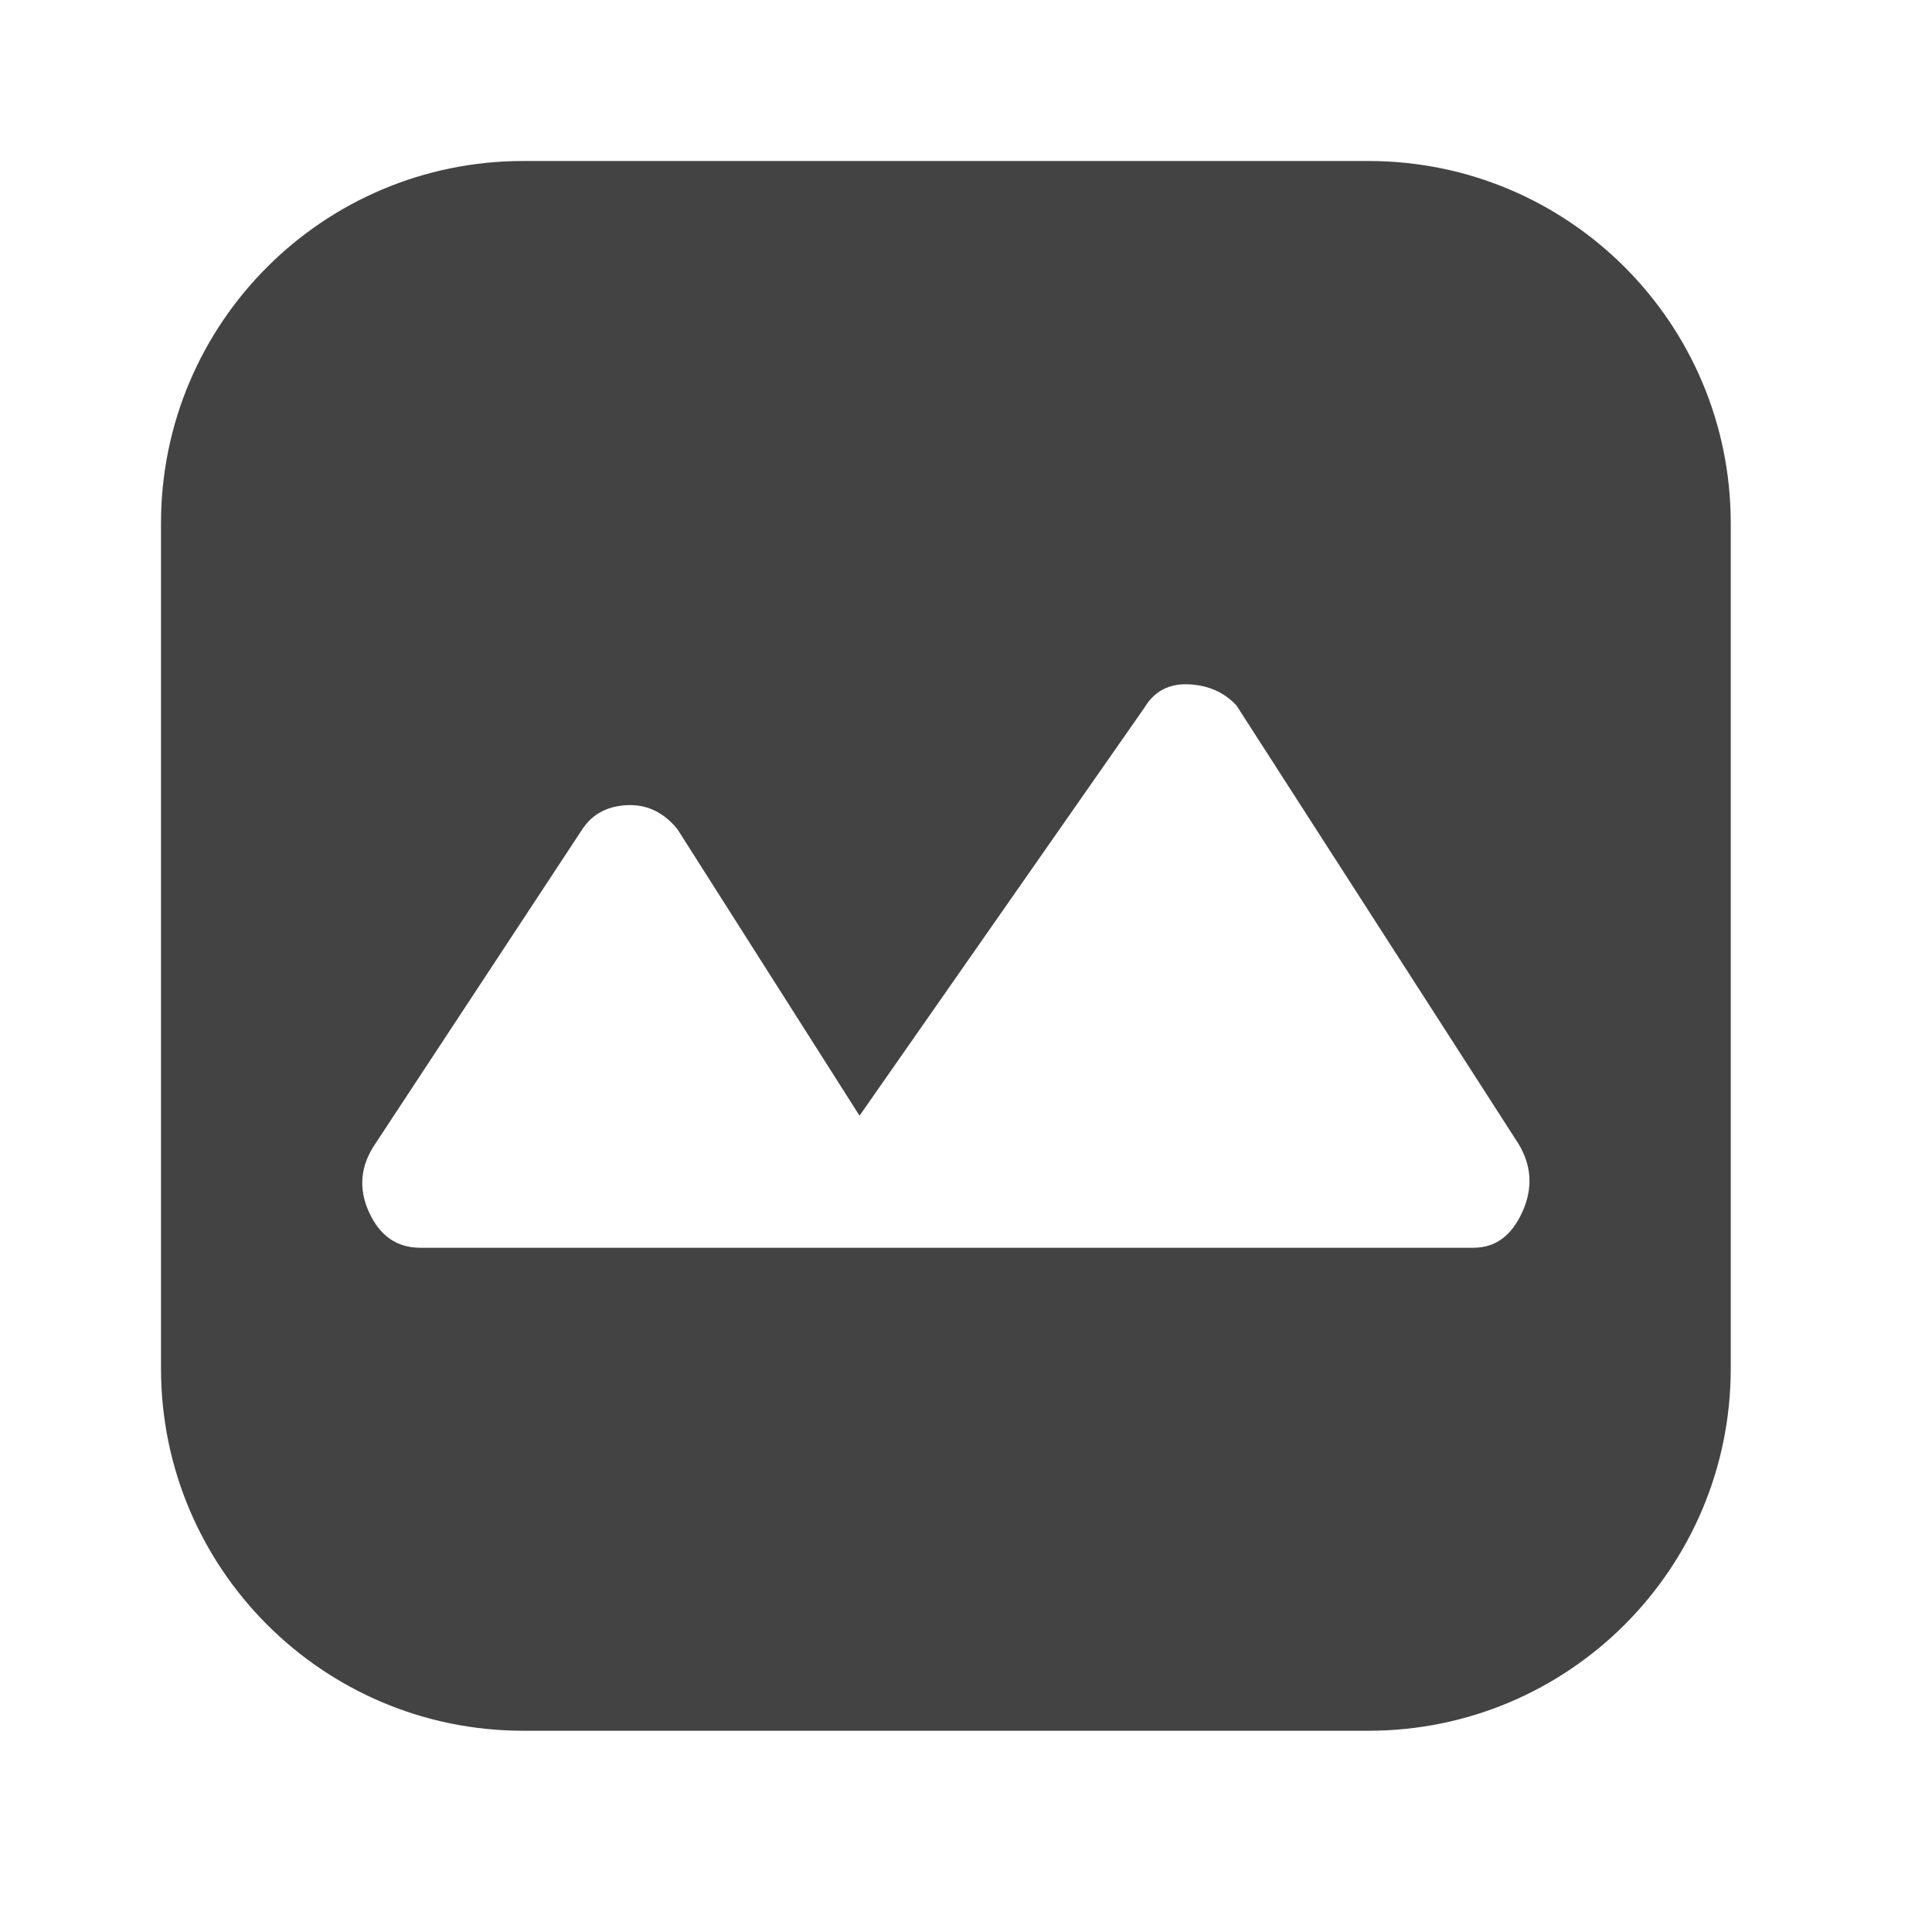
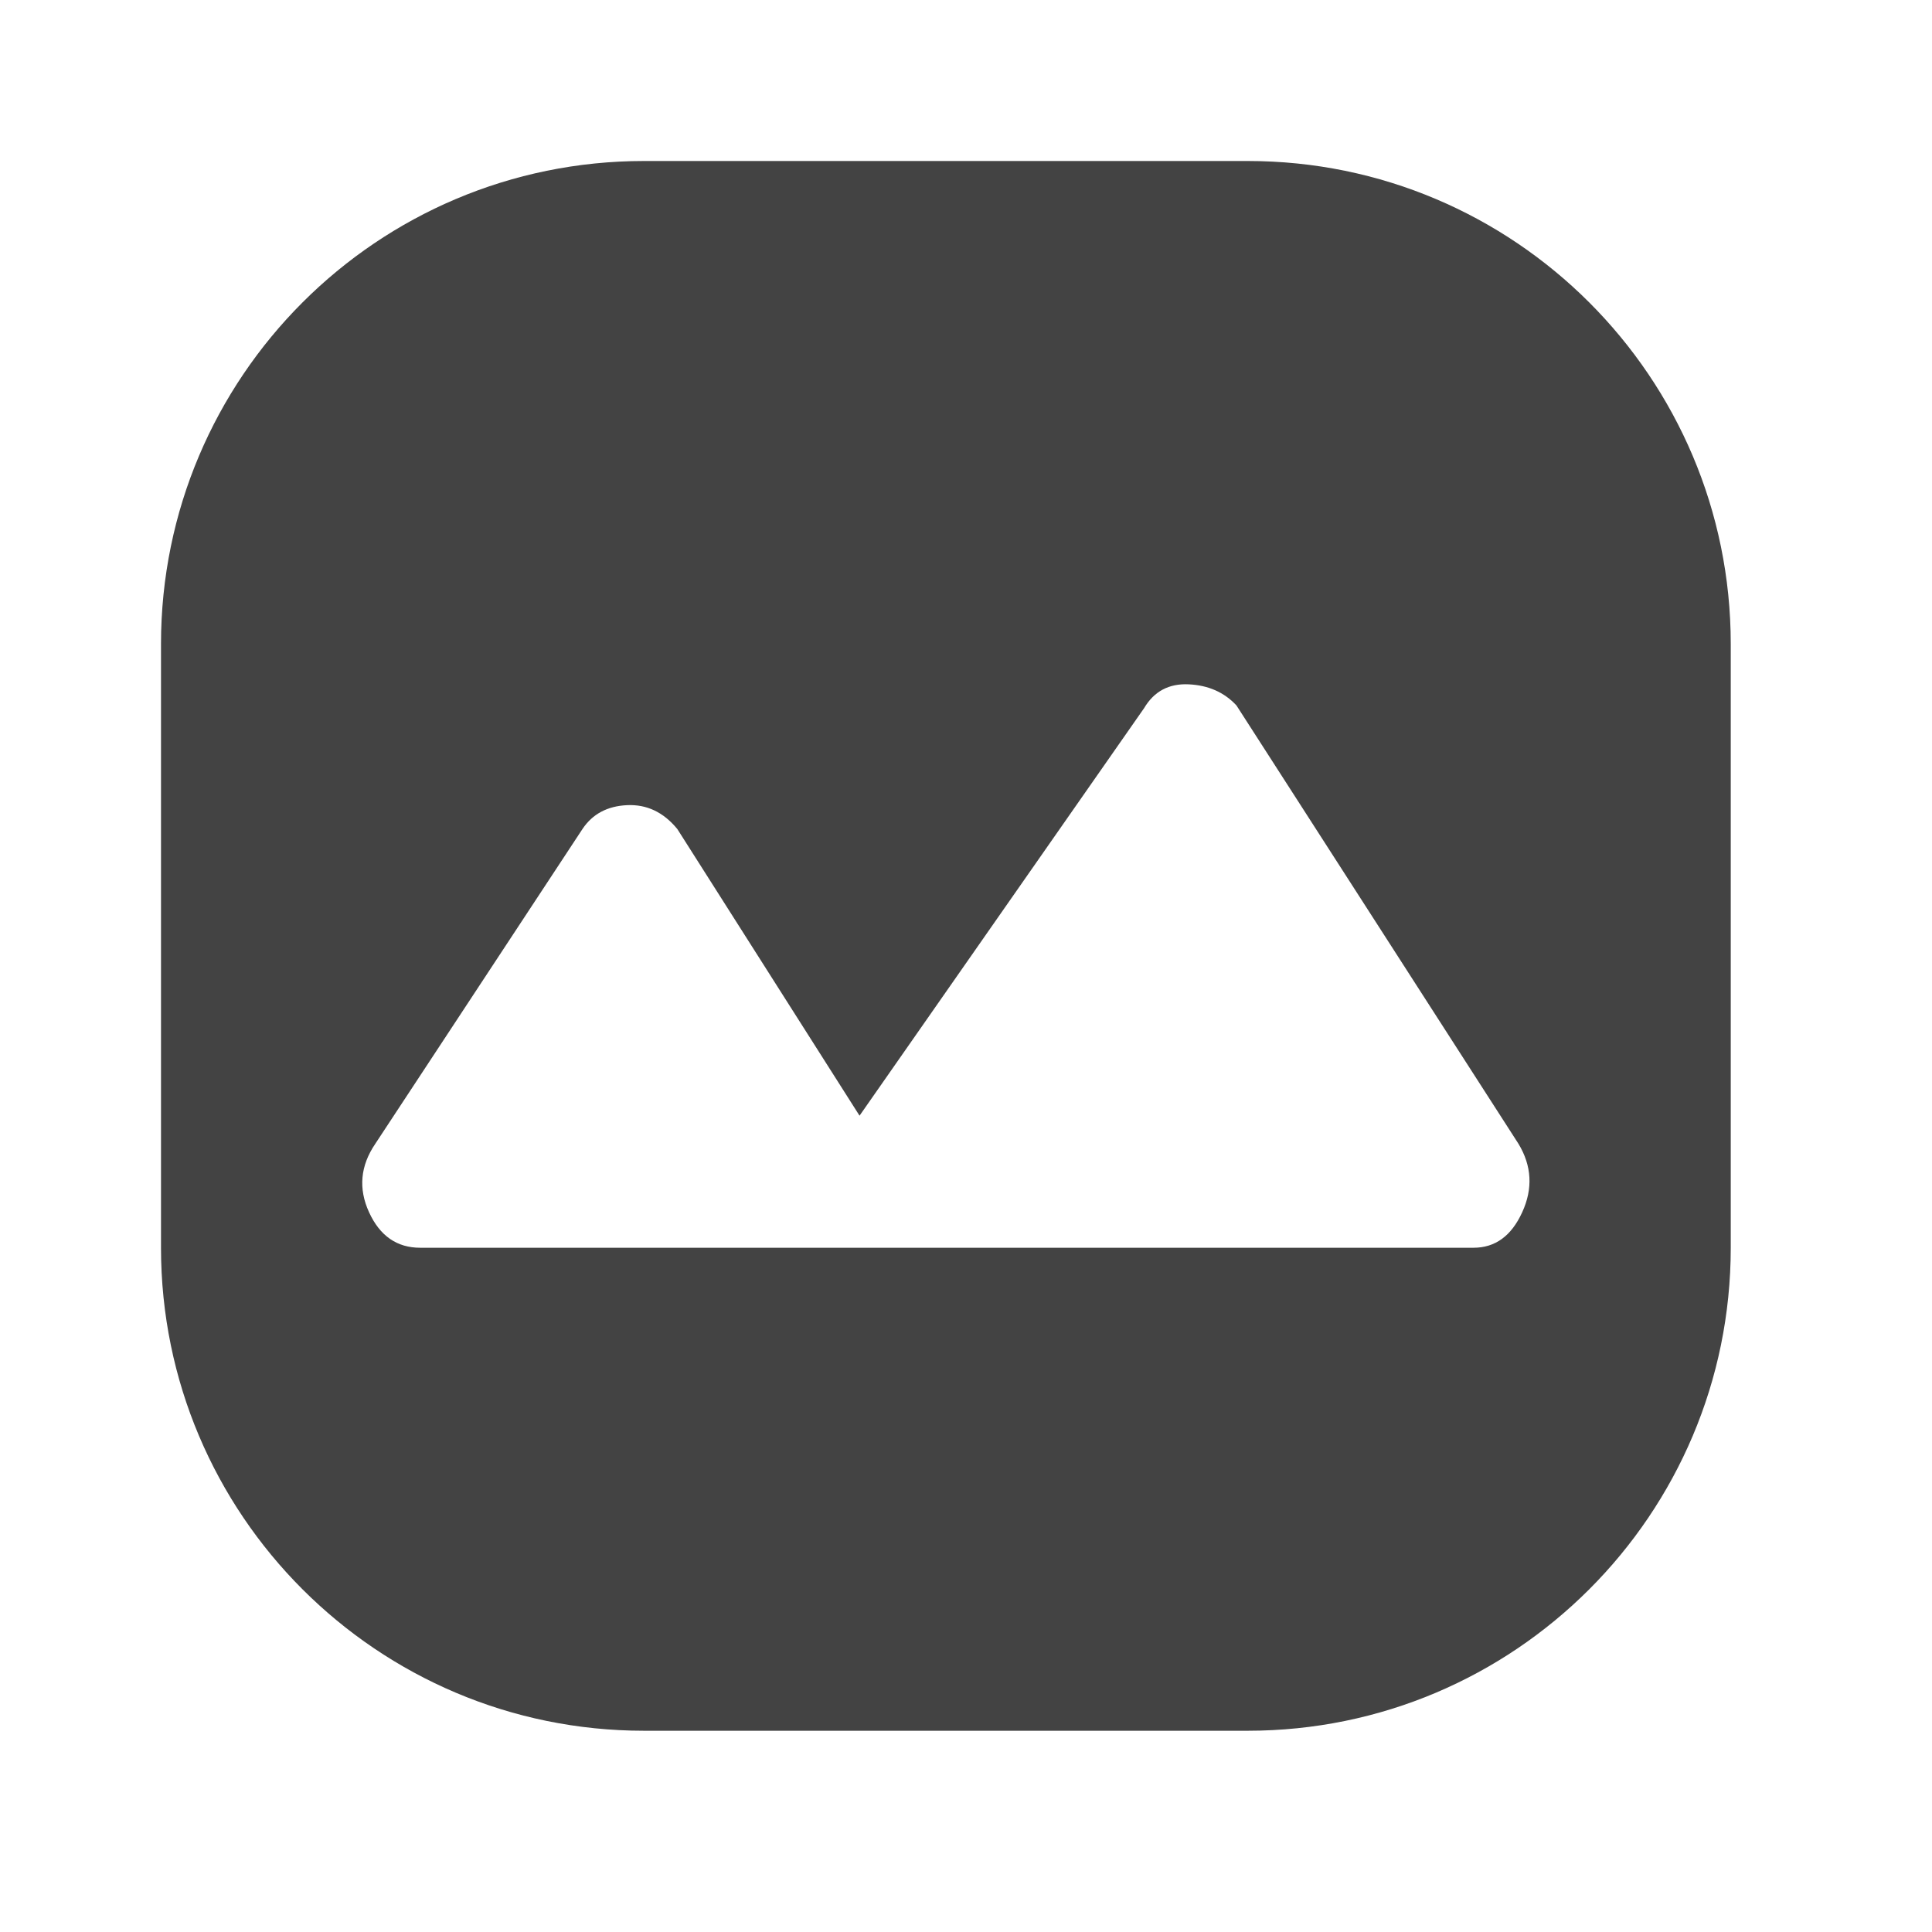
<svg xmlns="http://www.w3.org/2000/svg" width="48" height="48" viewBox="0 0 48 48" fill="none">
-   <path fill-rule="evenodd" clip-rule="evenodd" d="M13 4C8.029 4 4 8.029 4 13V34C4 38.971 8.029 43 13 43H34C38.971 43 43 38.971 43 34V13C43 8.029 38.971 4 34 4H13ZM36.61 31H10.44C9.862 31 9.438 30.706 9.169 30.118C8.9 29.531 8.952 28.964 9.324 28.417L14.471 20.597C14.719 20.225 15.088 20.027 15.578 20.004C16.068 19.981 16.484 20.178 16.828 20.597L21.355 27.719L28.424 17.595C28.672 17.176 29.041 16.979 29.531 17.002C30.021 17.025 30.416 17.2 30.719 17.526L37.726 28.417C38.057 28.964 38.088 29.531 37.819 30.118C37.551 30.706 37.148 31 36.61 31Z" fill="#434343" />
+   <path fill-rule="evenodd" clip-rule="evenodd" d="M16 4C9.373 4 4 9.373 4 16V31C4 37.627 9.373 43 16 43H31C37.627 43 43 37.627 43 31V16C43 9.373 37.627 4 31 4H16ZM36.61 31H10.44C9.862 31 9.438 30.706 9.169 30.118C8.9 29.531 8.952 28.964 9.324 28.417L14.471 20.597C14.719 20.225 15.088 20.027 15.578 20.004C16.068 19.981 16.484 20.178 16.828 20.597L21.355 27.719L28.424 17.595C28.672 17.176 29.041 16.979 29.531 17.002C30.021 17.025 30.416 17.2 30.719 17.526L37.726 28.417C38.057 28.964 38.088 29.531 37.819 30.118C37.551 30.706 37.148 31 36.61 31Z" fill="#434343" />
</svg>
